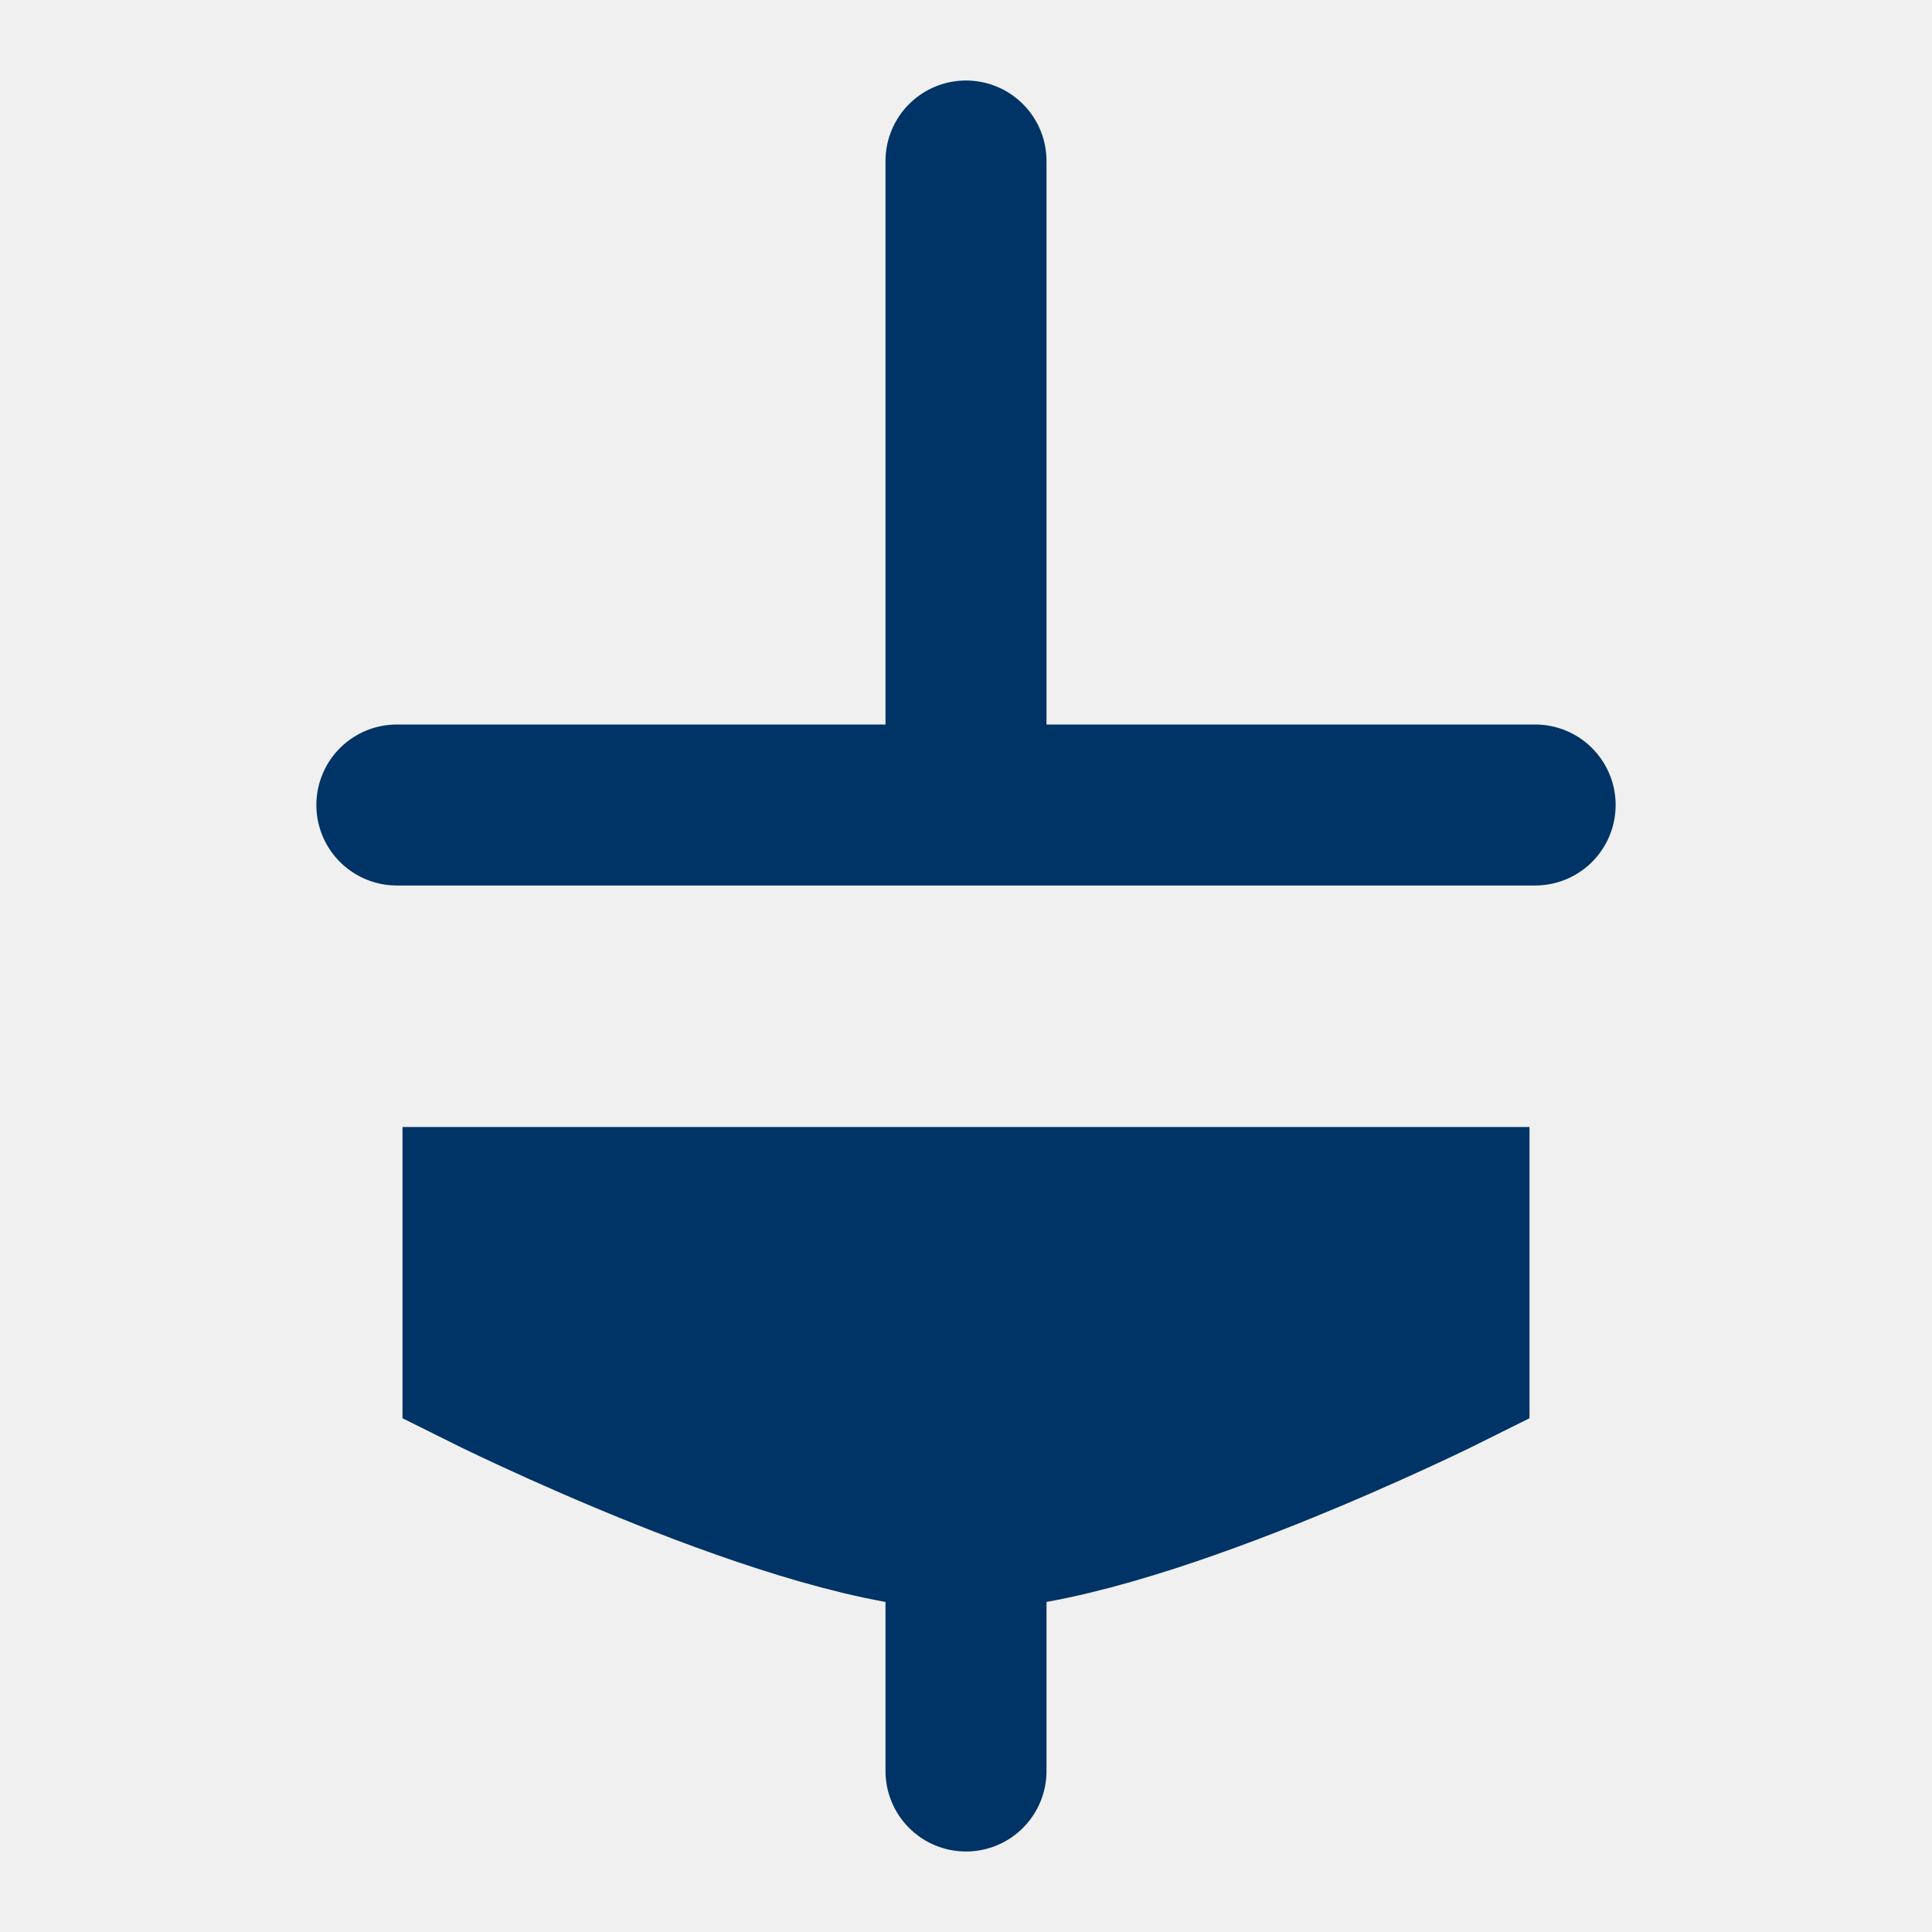
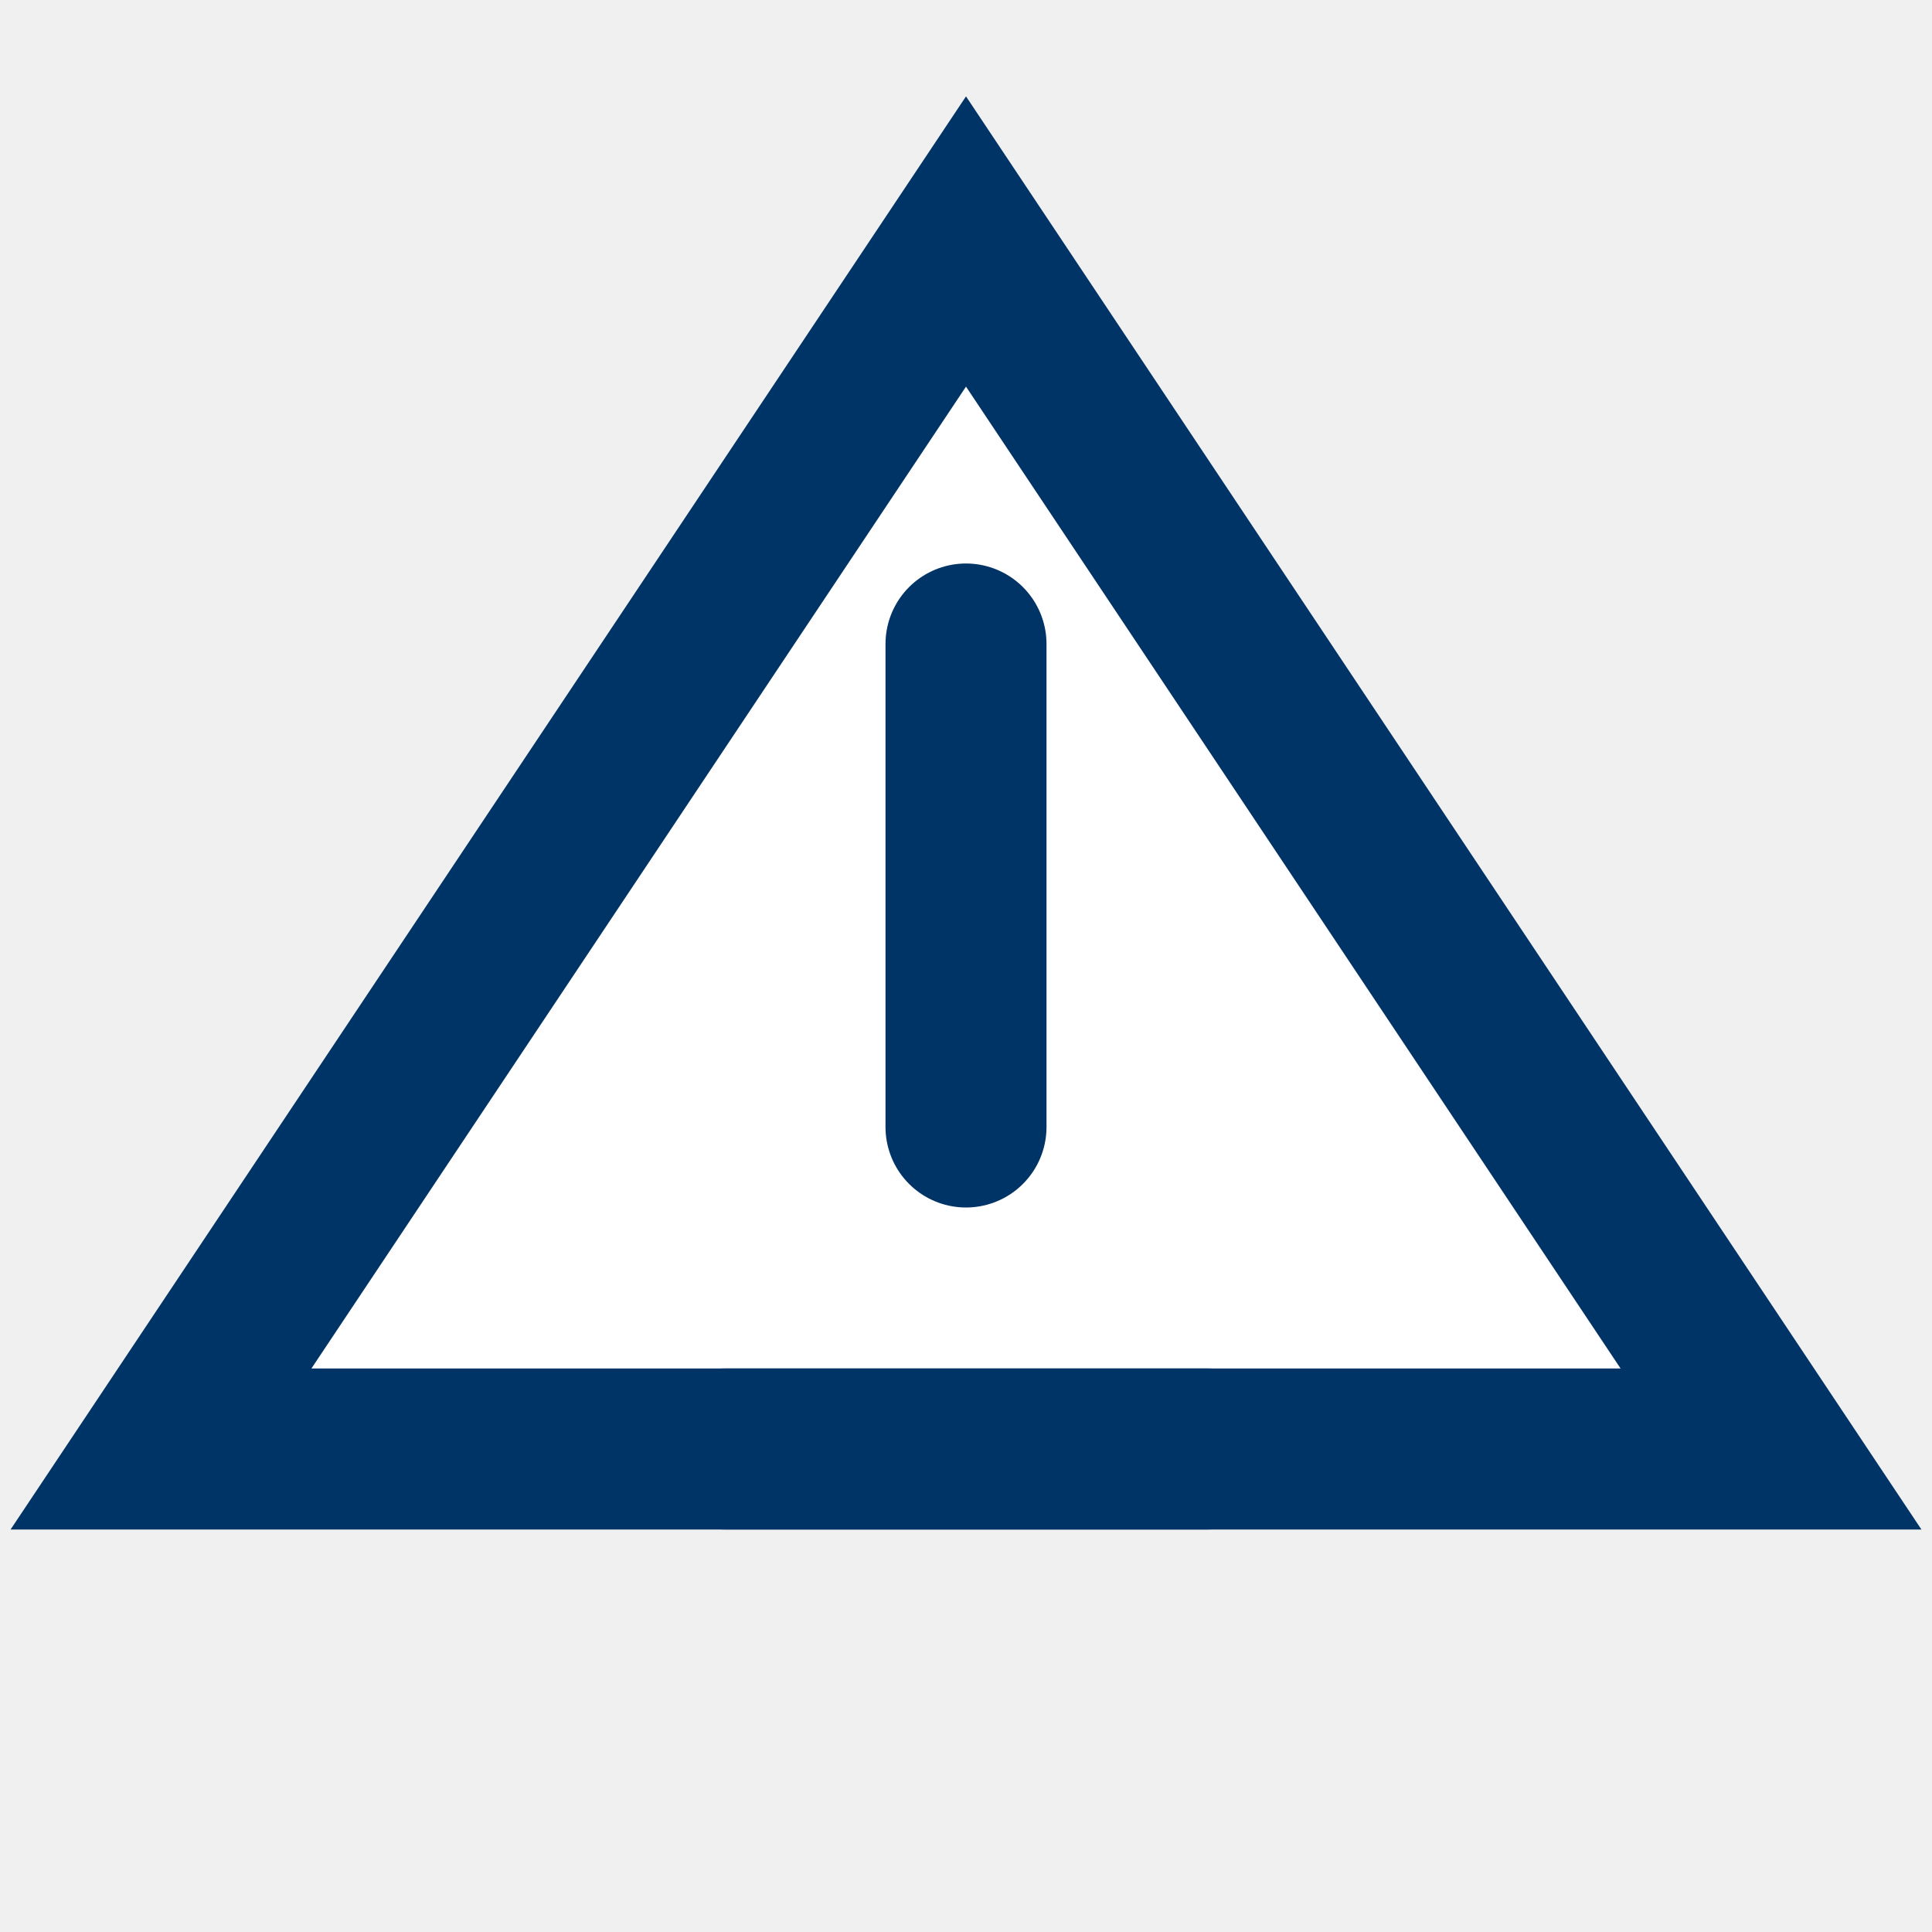
<svg xmlns="http://www.w3.org/2000/svg" width="24px" height="24px" viewBox="0 0 24 24" version="1.1">
  <g stroke="none" stroke-width="1" fill="none" fill-rule="evenodd">
-     <path d="M18,17 C18,17 14,19 12,19 C10,19 6,17 6,17 L6,15 L18,15 L18,17 Z" stroke="#003366" stroke-width="2" fill="#003366" stroke-linecap="round" />
-     <path d="M12,2 L12,9" stroke="#003366" stroke-width="2" stroke-linecap="round" />
-     <path d="M4.93,10 L19.07,10" stroke="#003366" stroke-width="2" stroke-linecap="round" />
-     <path d="M12,18 L12,22" stroke="#003366" stroke-width="2" stroke-linecap="round" />
+     <path d="M12,3 L22,18 L2,18 L12,3 Z" stroke="#003366" stroke-width="2" fill="#FFFFFF" />
+     <line x1="12" y1="8" x2="12" y2="14" stroke="#003366" stroke-width="2" stroke-linecap="round" />
+     <line x1="9" y1="18" x2="15" y2="18" stroke="#003366" stroke-width="2" stroke-linecap="round" />
  </g>
</svg>
